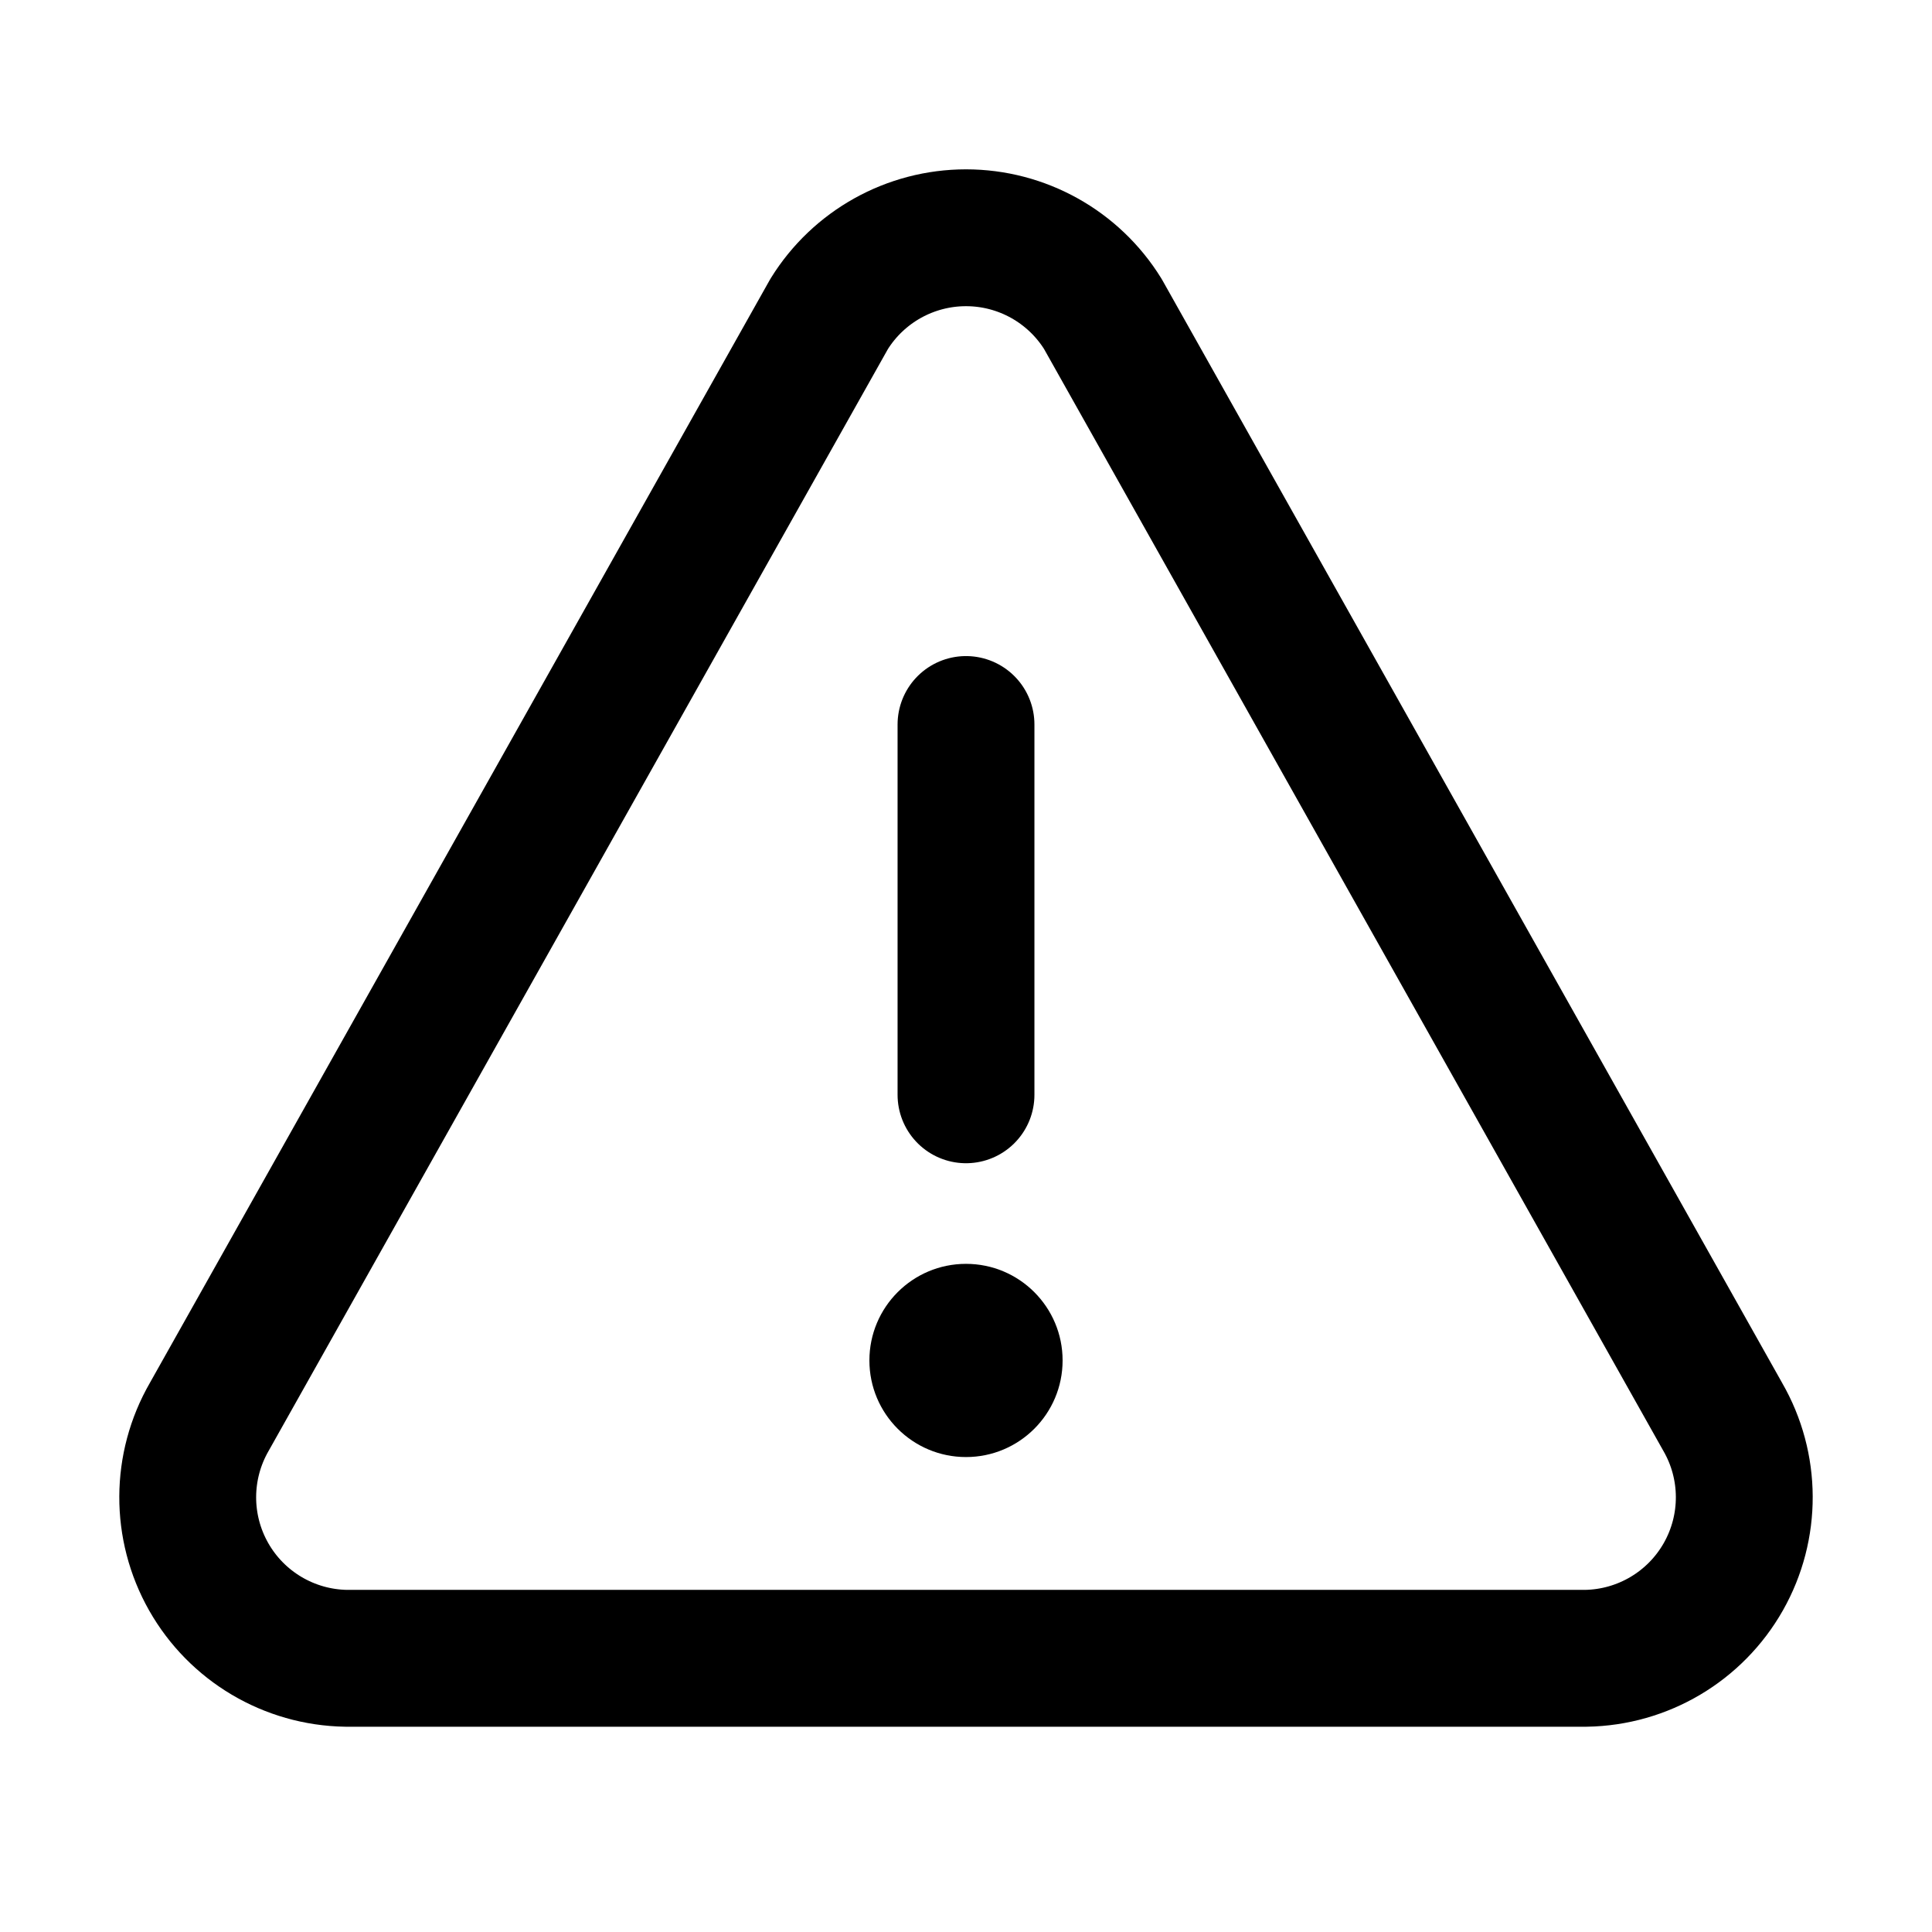
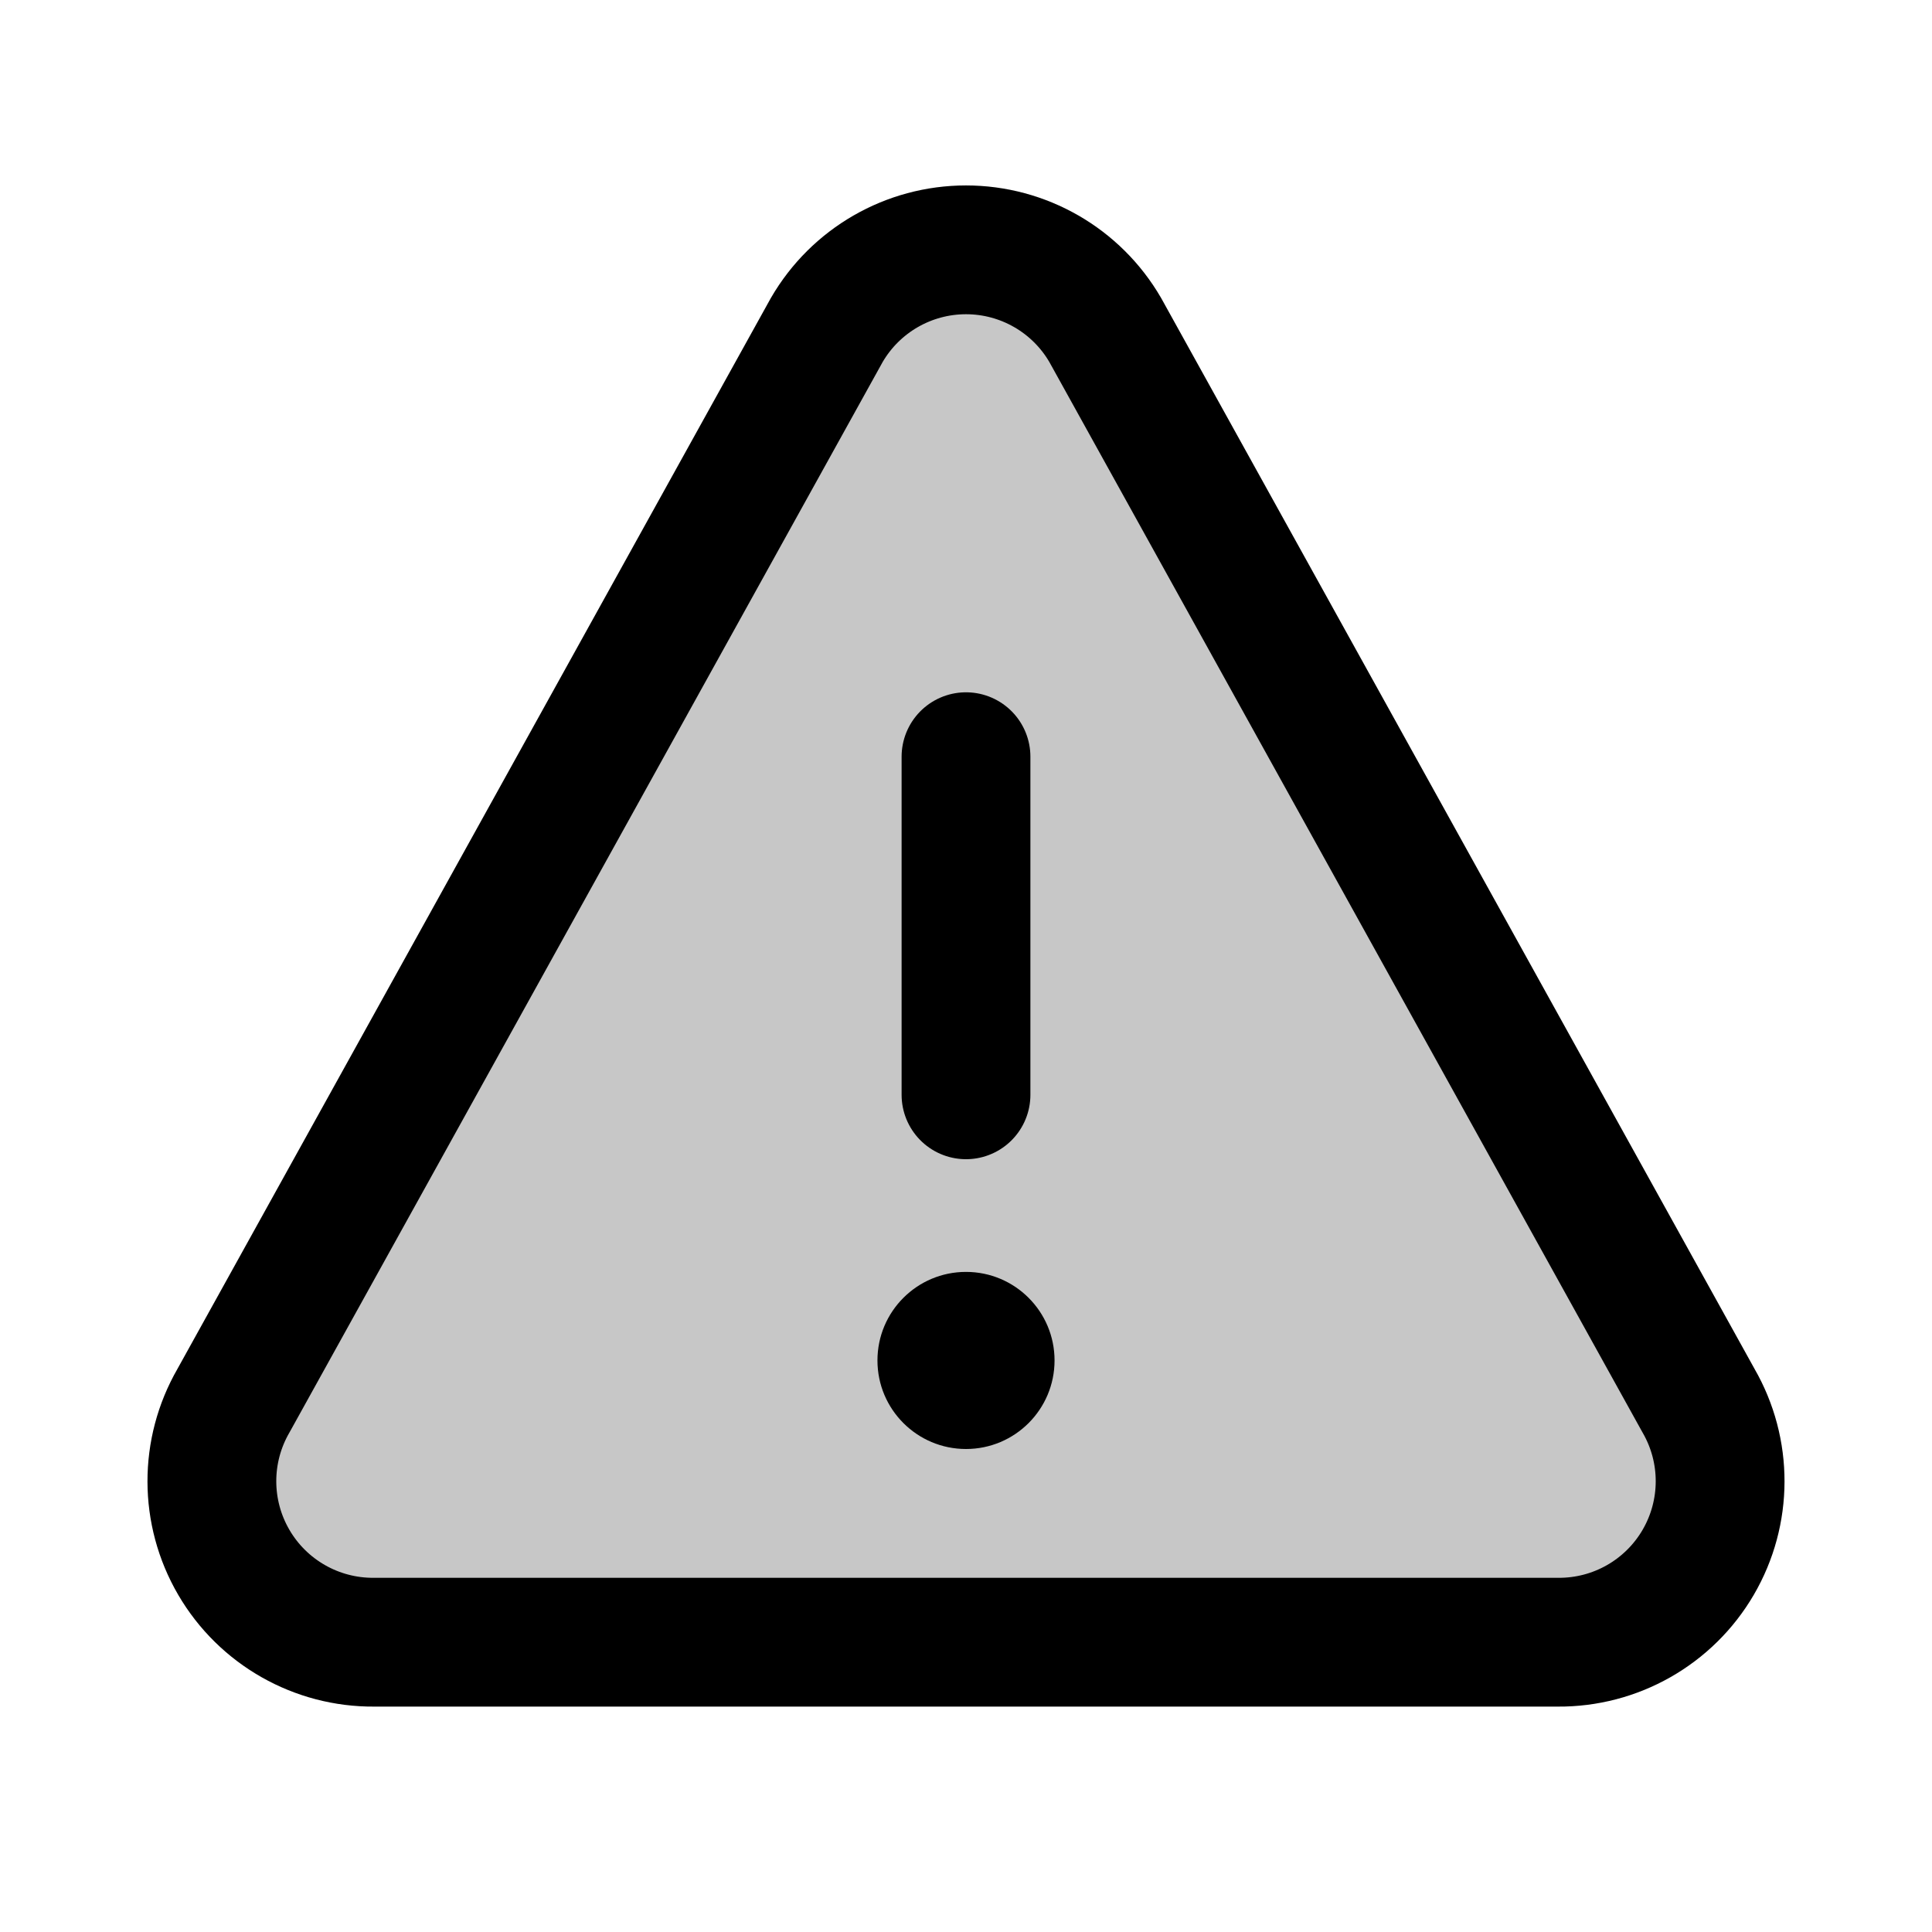
- <svg xmlns="http://www.w3.org/2000/svg" class="re-ic" viewBox="0 0 24 24" fill="none" stroke="currentColor" stroke-width="1.7" stroke-linecap="round" stroke-linejoin="round">
-   <path d="M10.3 3.9 2.6 17.6A2 2 0 0 0 4.3 20.6h15.4a2 2 0 0 0 1.7-3L13.7 3.9a2 2 0 0 0-3.4 0z" />
-   <path d="M12 9v4.6" />
-   <circle cx="12" cy="16.9" r="1.2" fill="currentColor" stroke="none" />
+ <svg xmlns="http://www.w3.org/2000/svg" class="re-ic" viewBox="0 0 24 24" fill="none" stroke="currentColor" stroke-width="1.6" stroke-linecap="round" stroke-linejoin="round">
+   <path d="M10.27 4.1 L2.9 17.4 A2 2 0 0 0 4.65 20.4 H19.35 A2 2 0 0 0 21.1 17.4 L13.73 4.1 A2 2 0 0 0 10.27 4.1 Z" fill="currentColor" fill-opacity=".22" />
+   <path d="M12 9.4 V13.6" />
+   <circle cx="12" cy="16.9" r="1.1" fill="currentColor" stroke="none" />
</svg>
